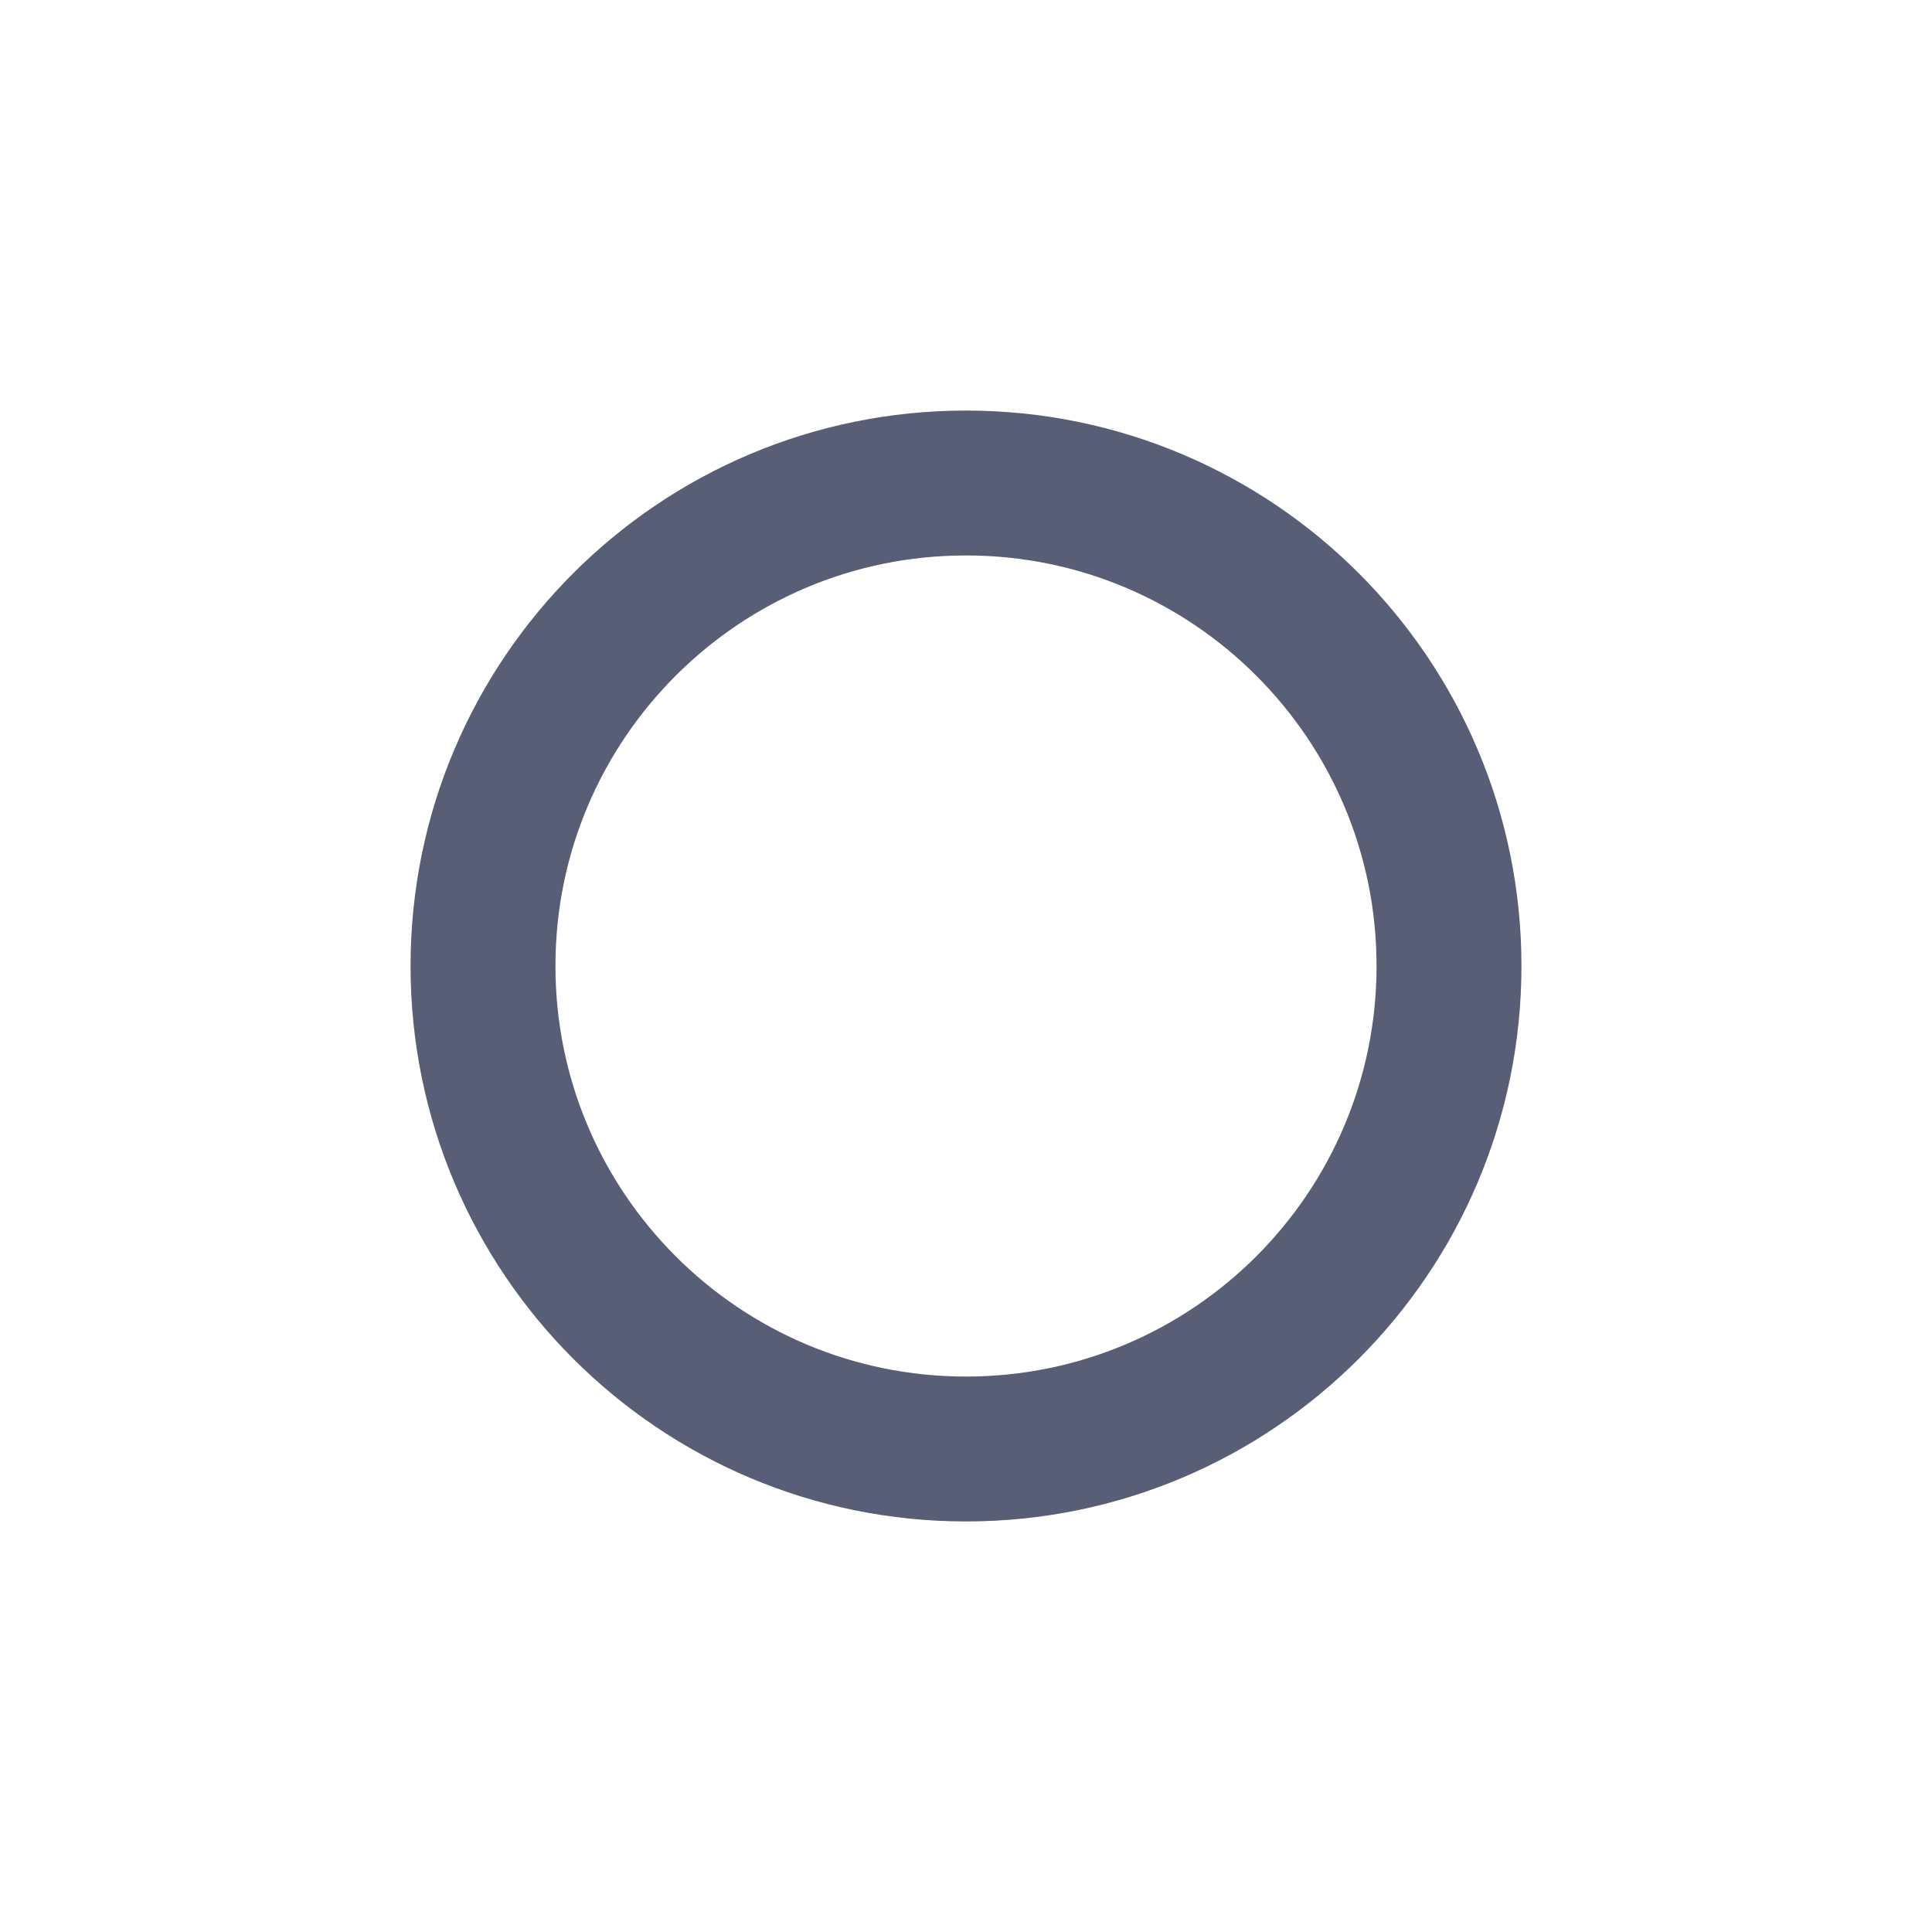
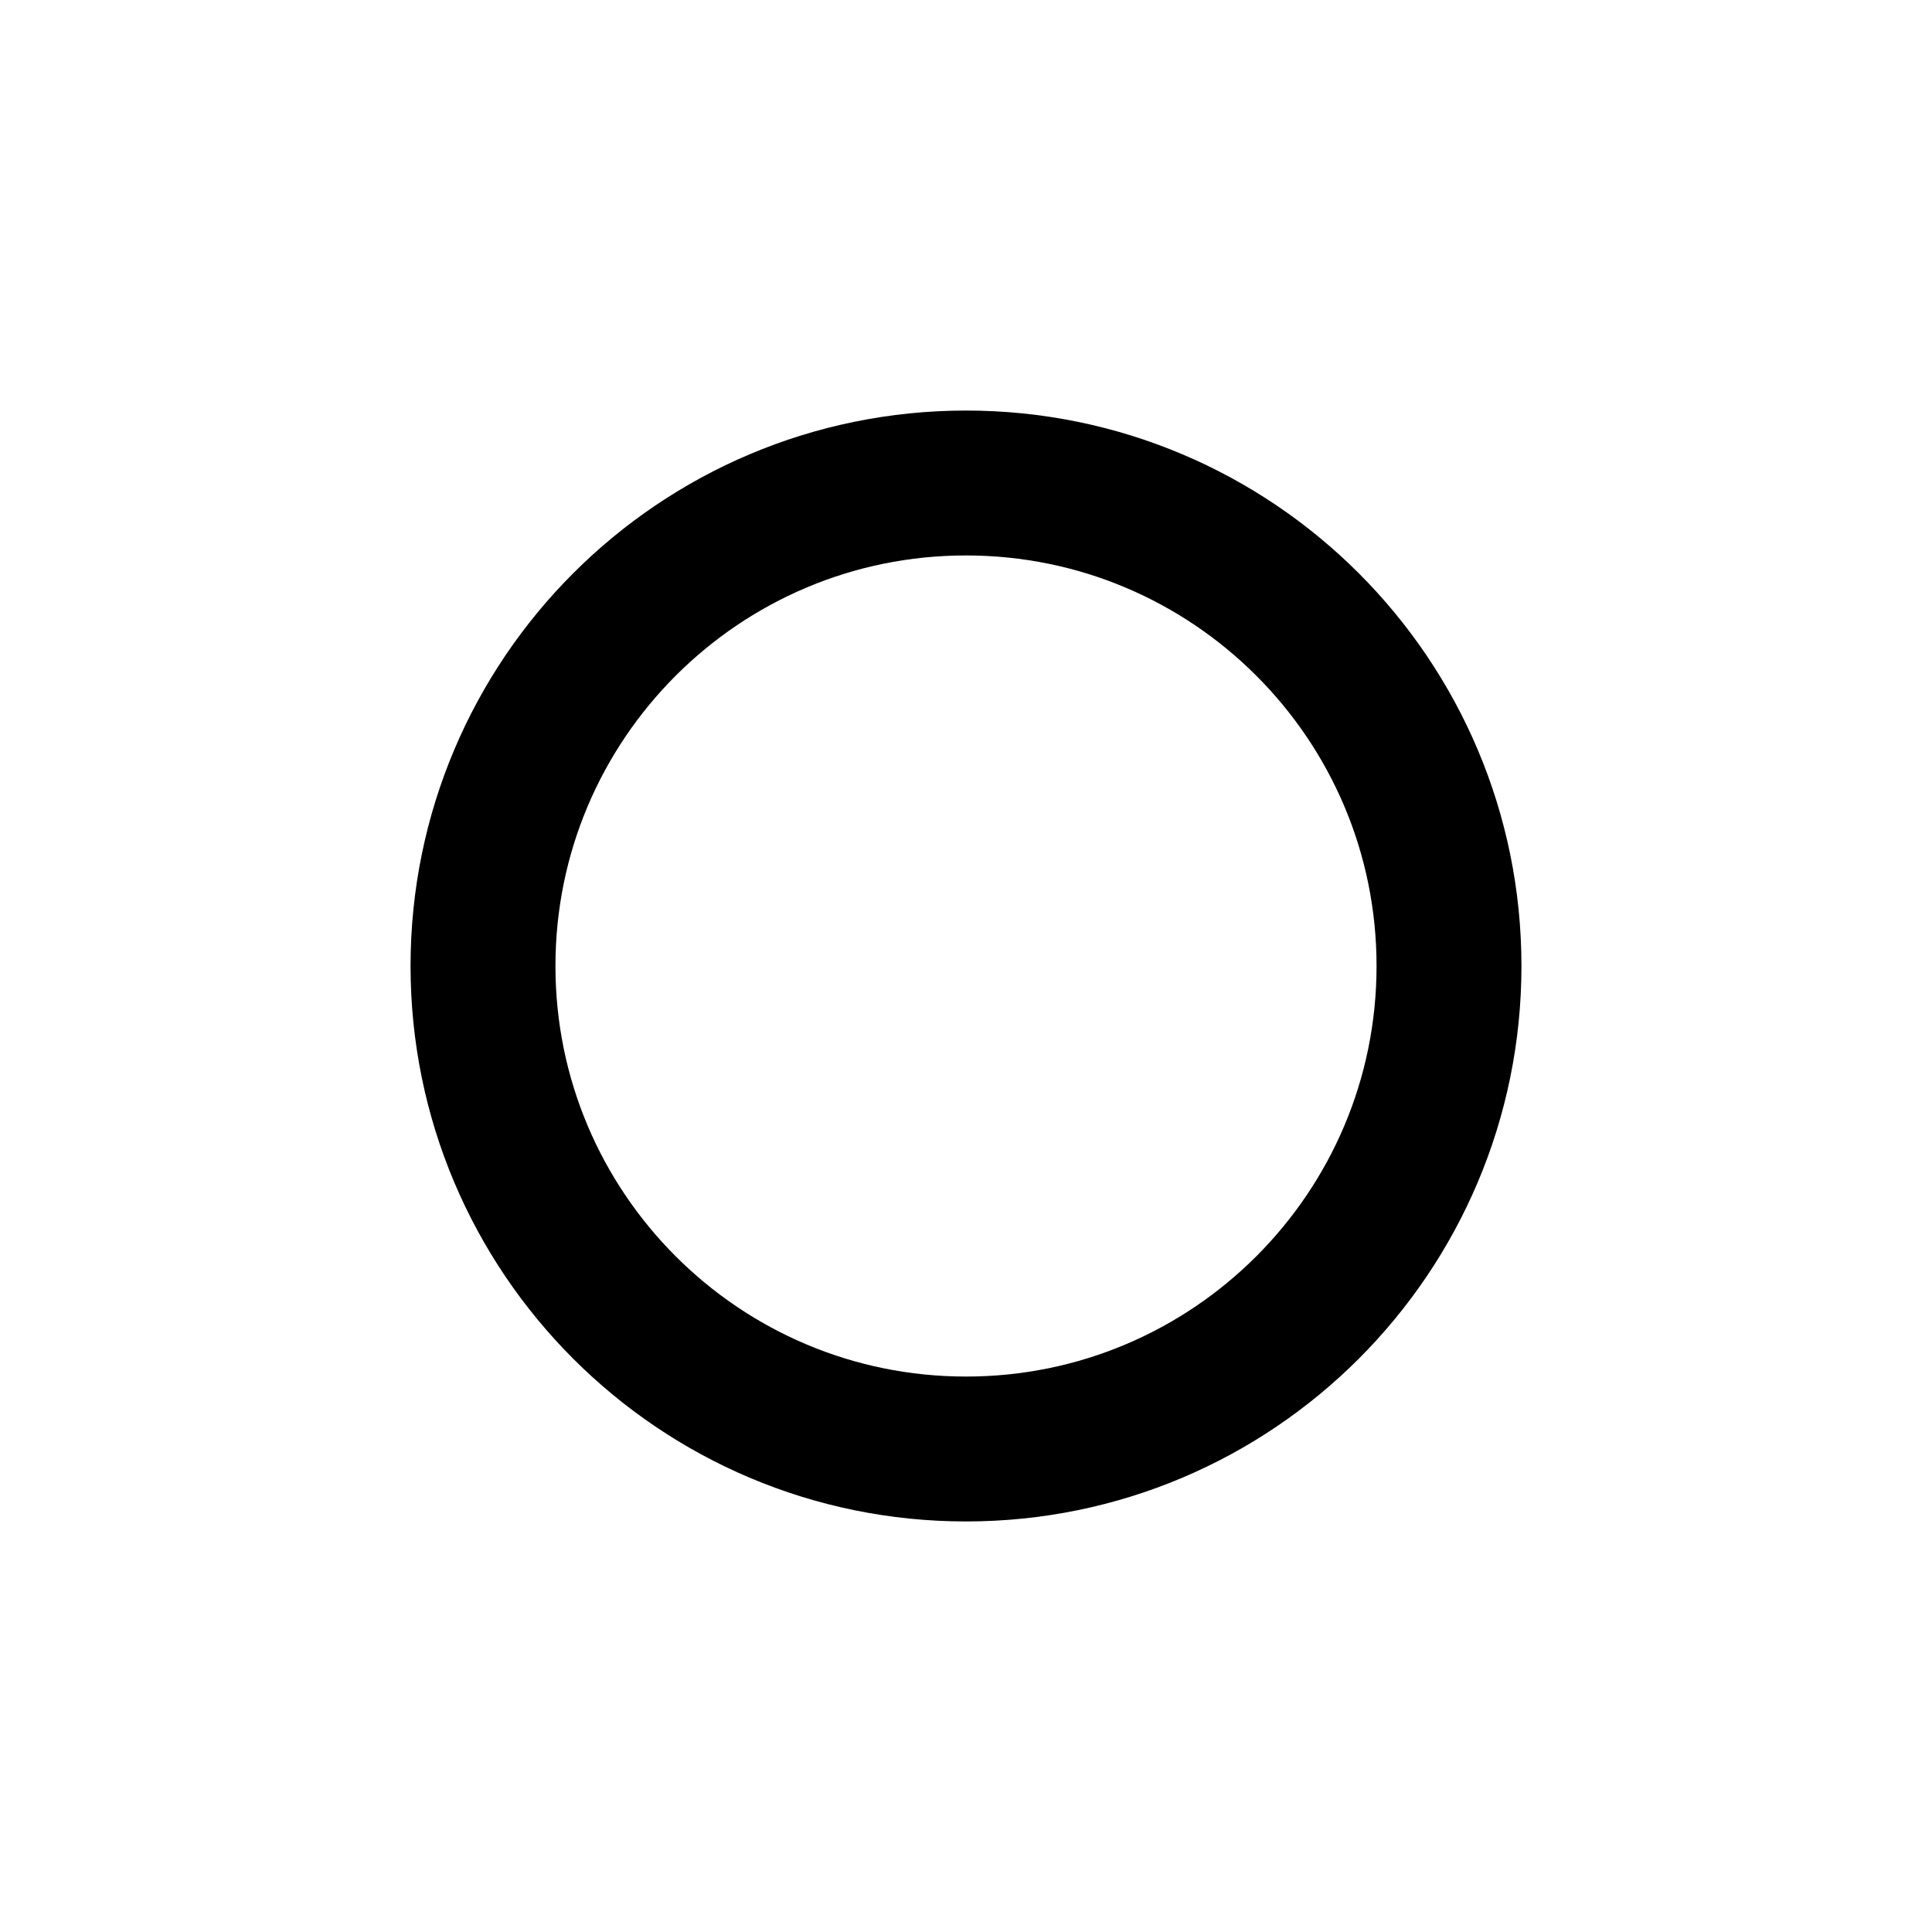
<svg xmlns="http://www.w3.org/2000/svg" width="20px" height="20px" viewBox="0 0 20 20" version="1.1">
  <defs />
-   <g id="Page-1" stroke="none" stroke-width="1" fill="none" fill-rule="evenodd">
-     <g id="oval" stroke-width="1.5" stroke="#575E75">
-       <circle id="oval-icon" cx="10" cy="10" r="5" />
+   <g stroke="none" stroke-width="1" fill="none" fill-rule="evenodd">
+     <g stroke-width="1.5" stroke="currentColor">
+       <circle cx="10" cy="10" r="5" />
    </g>
  </g>
</svg>
